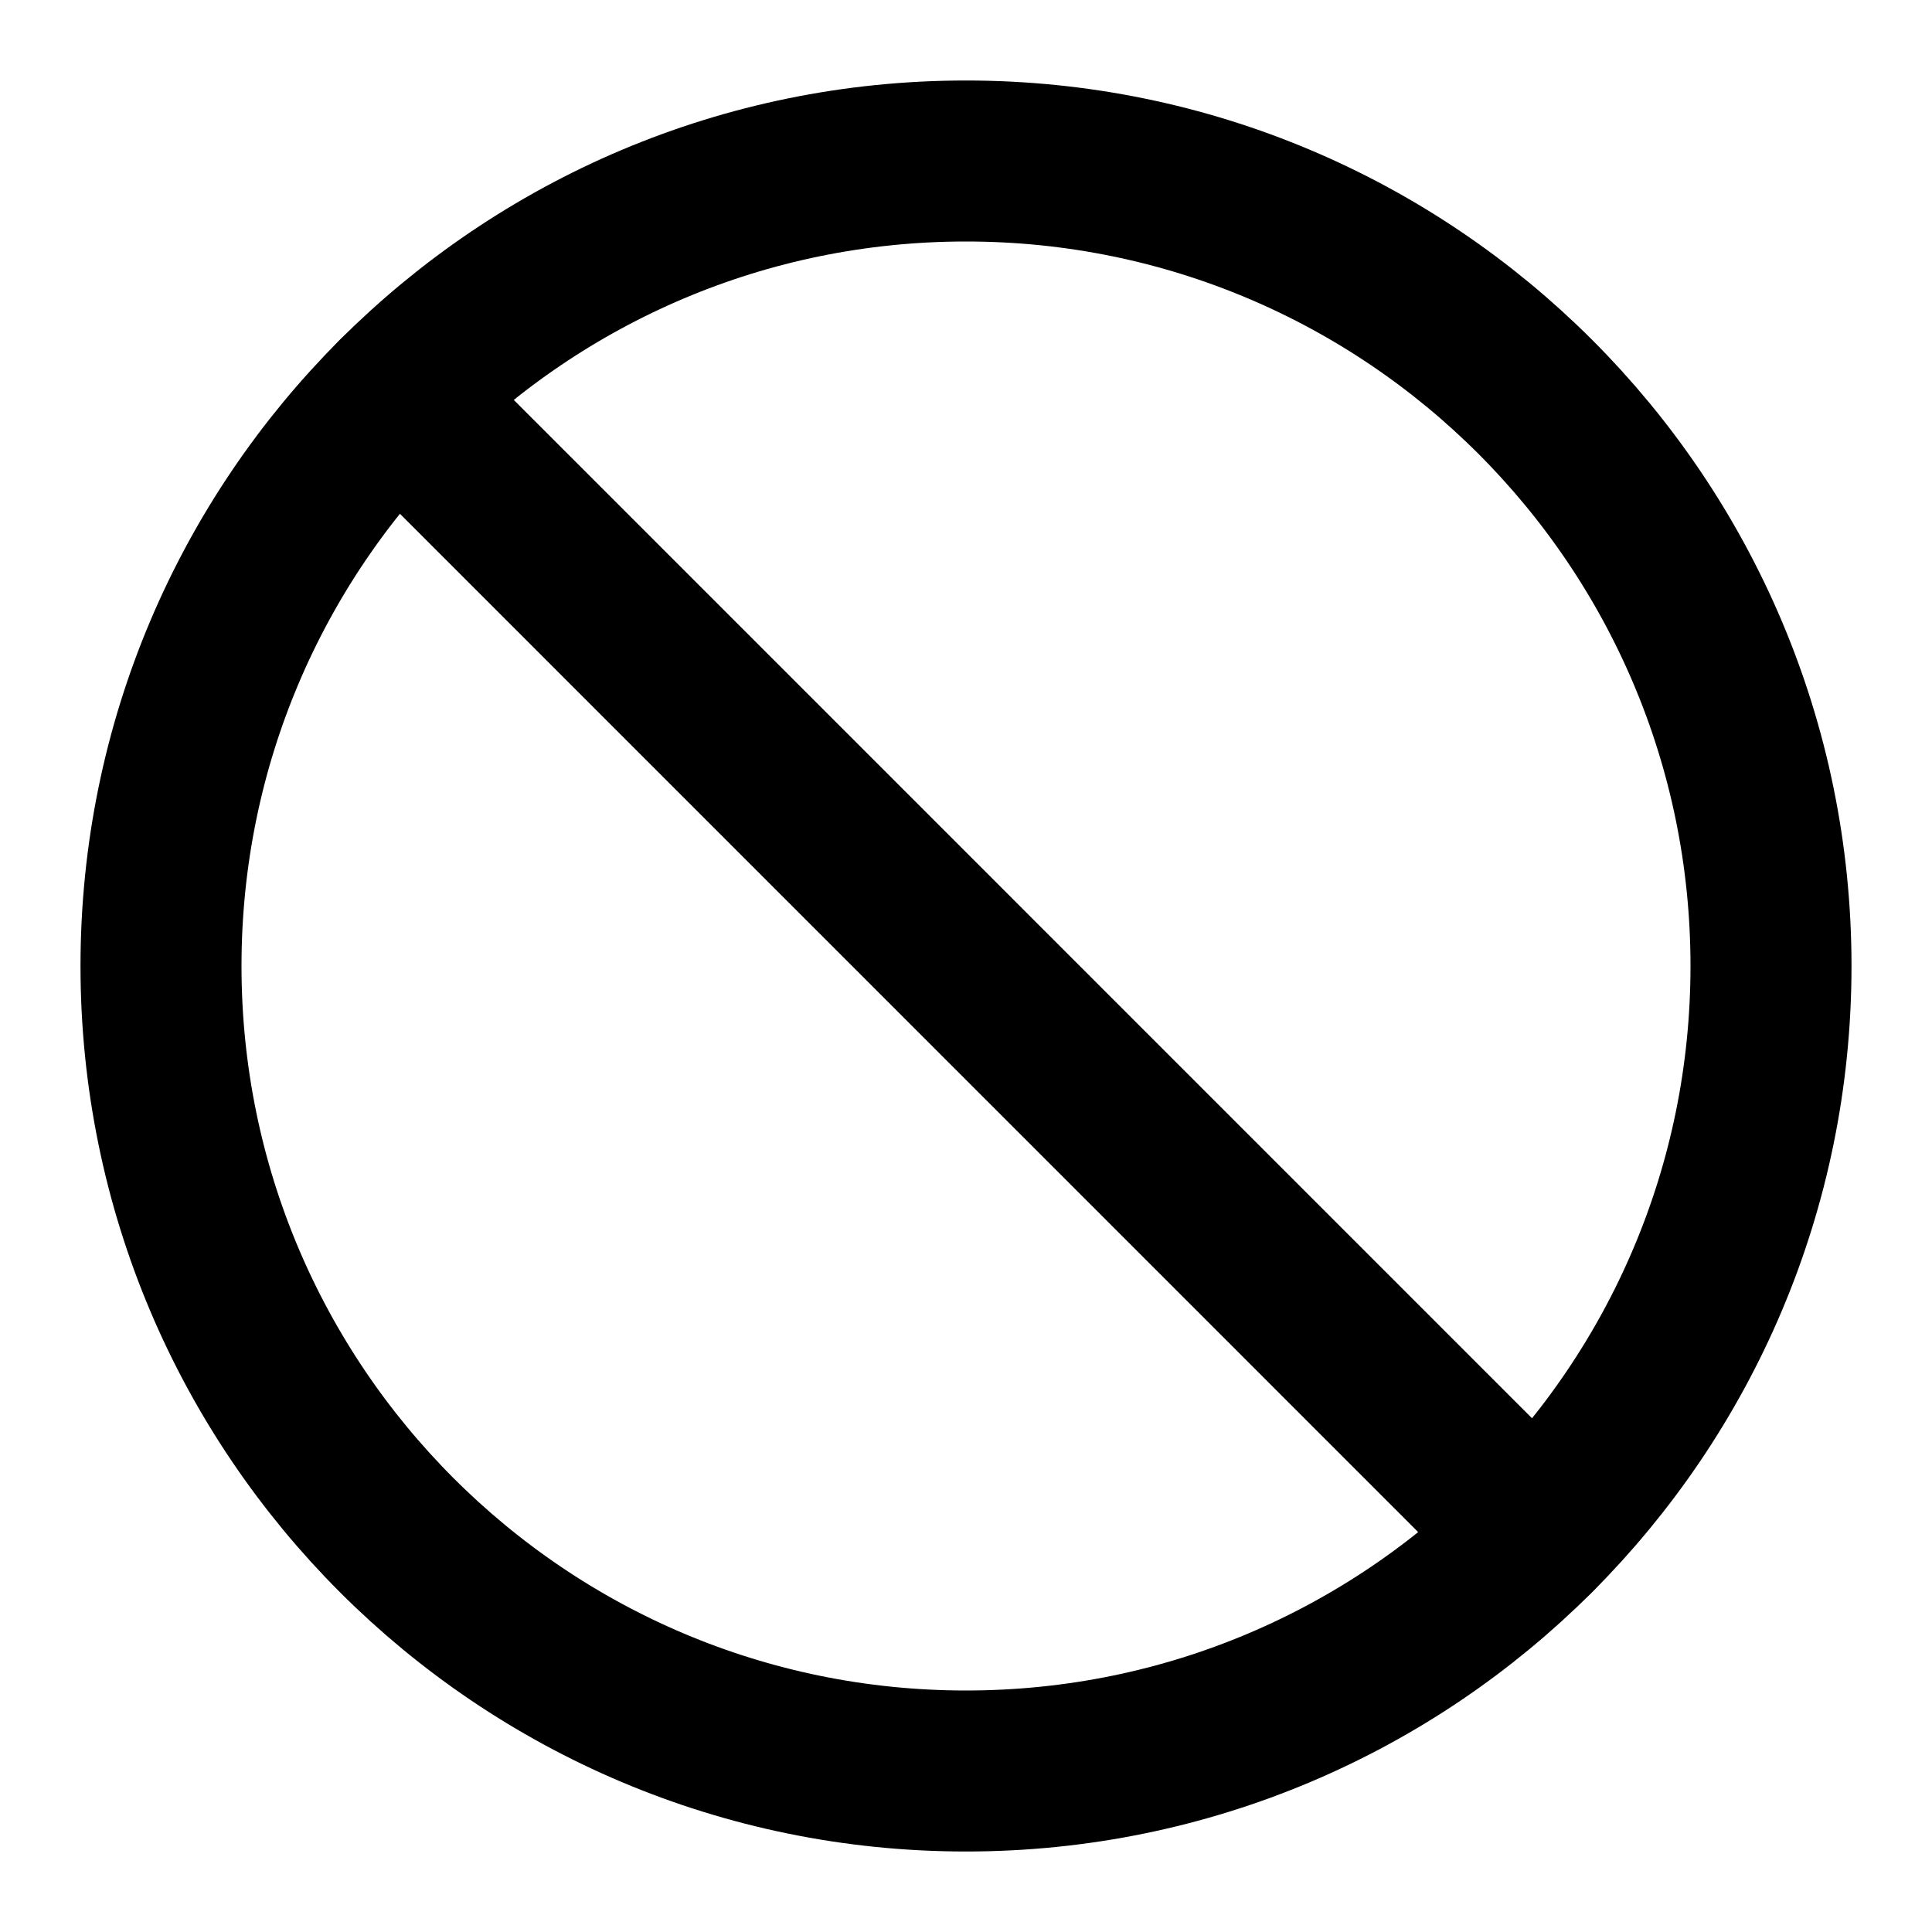
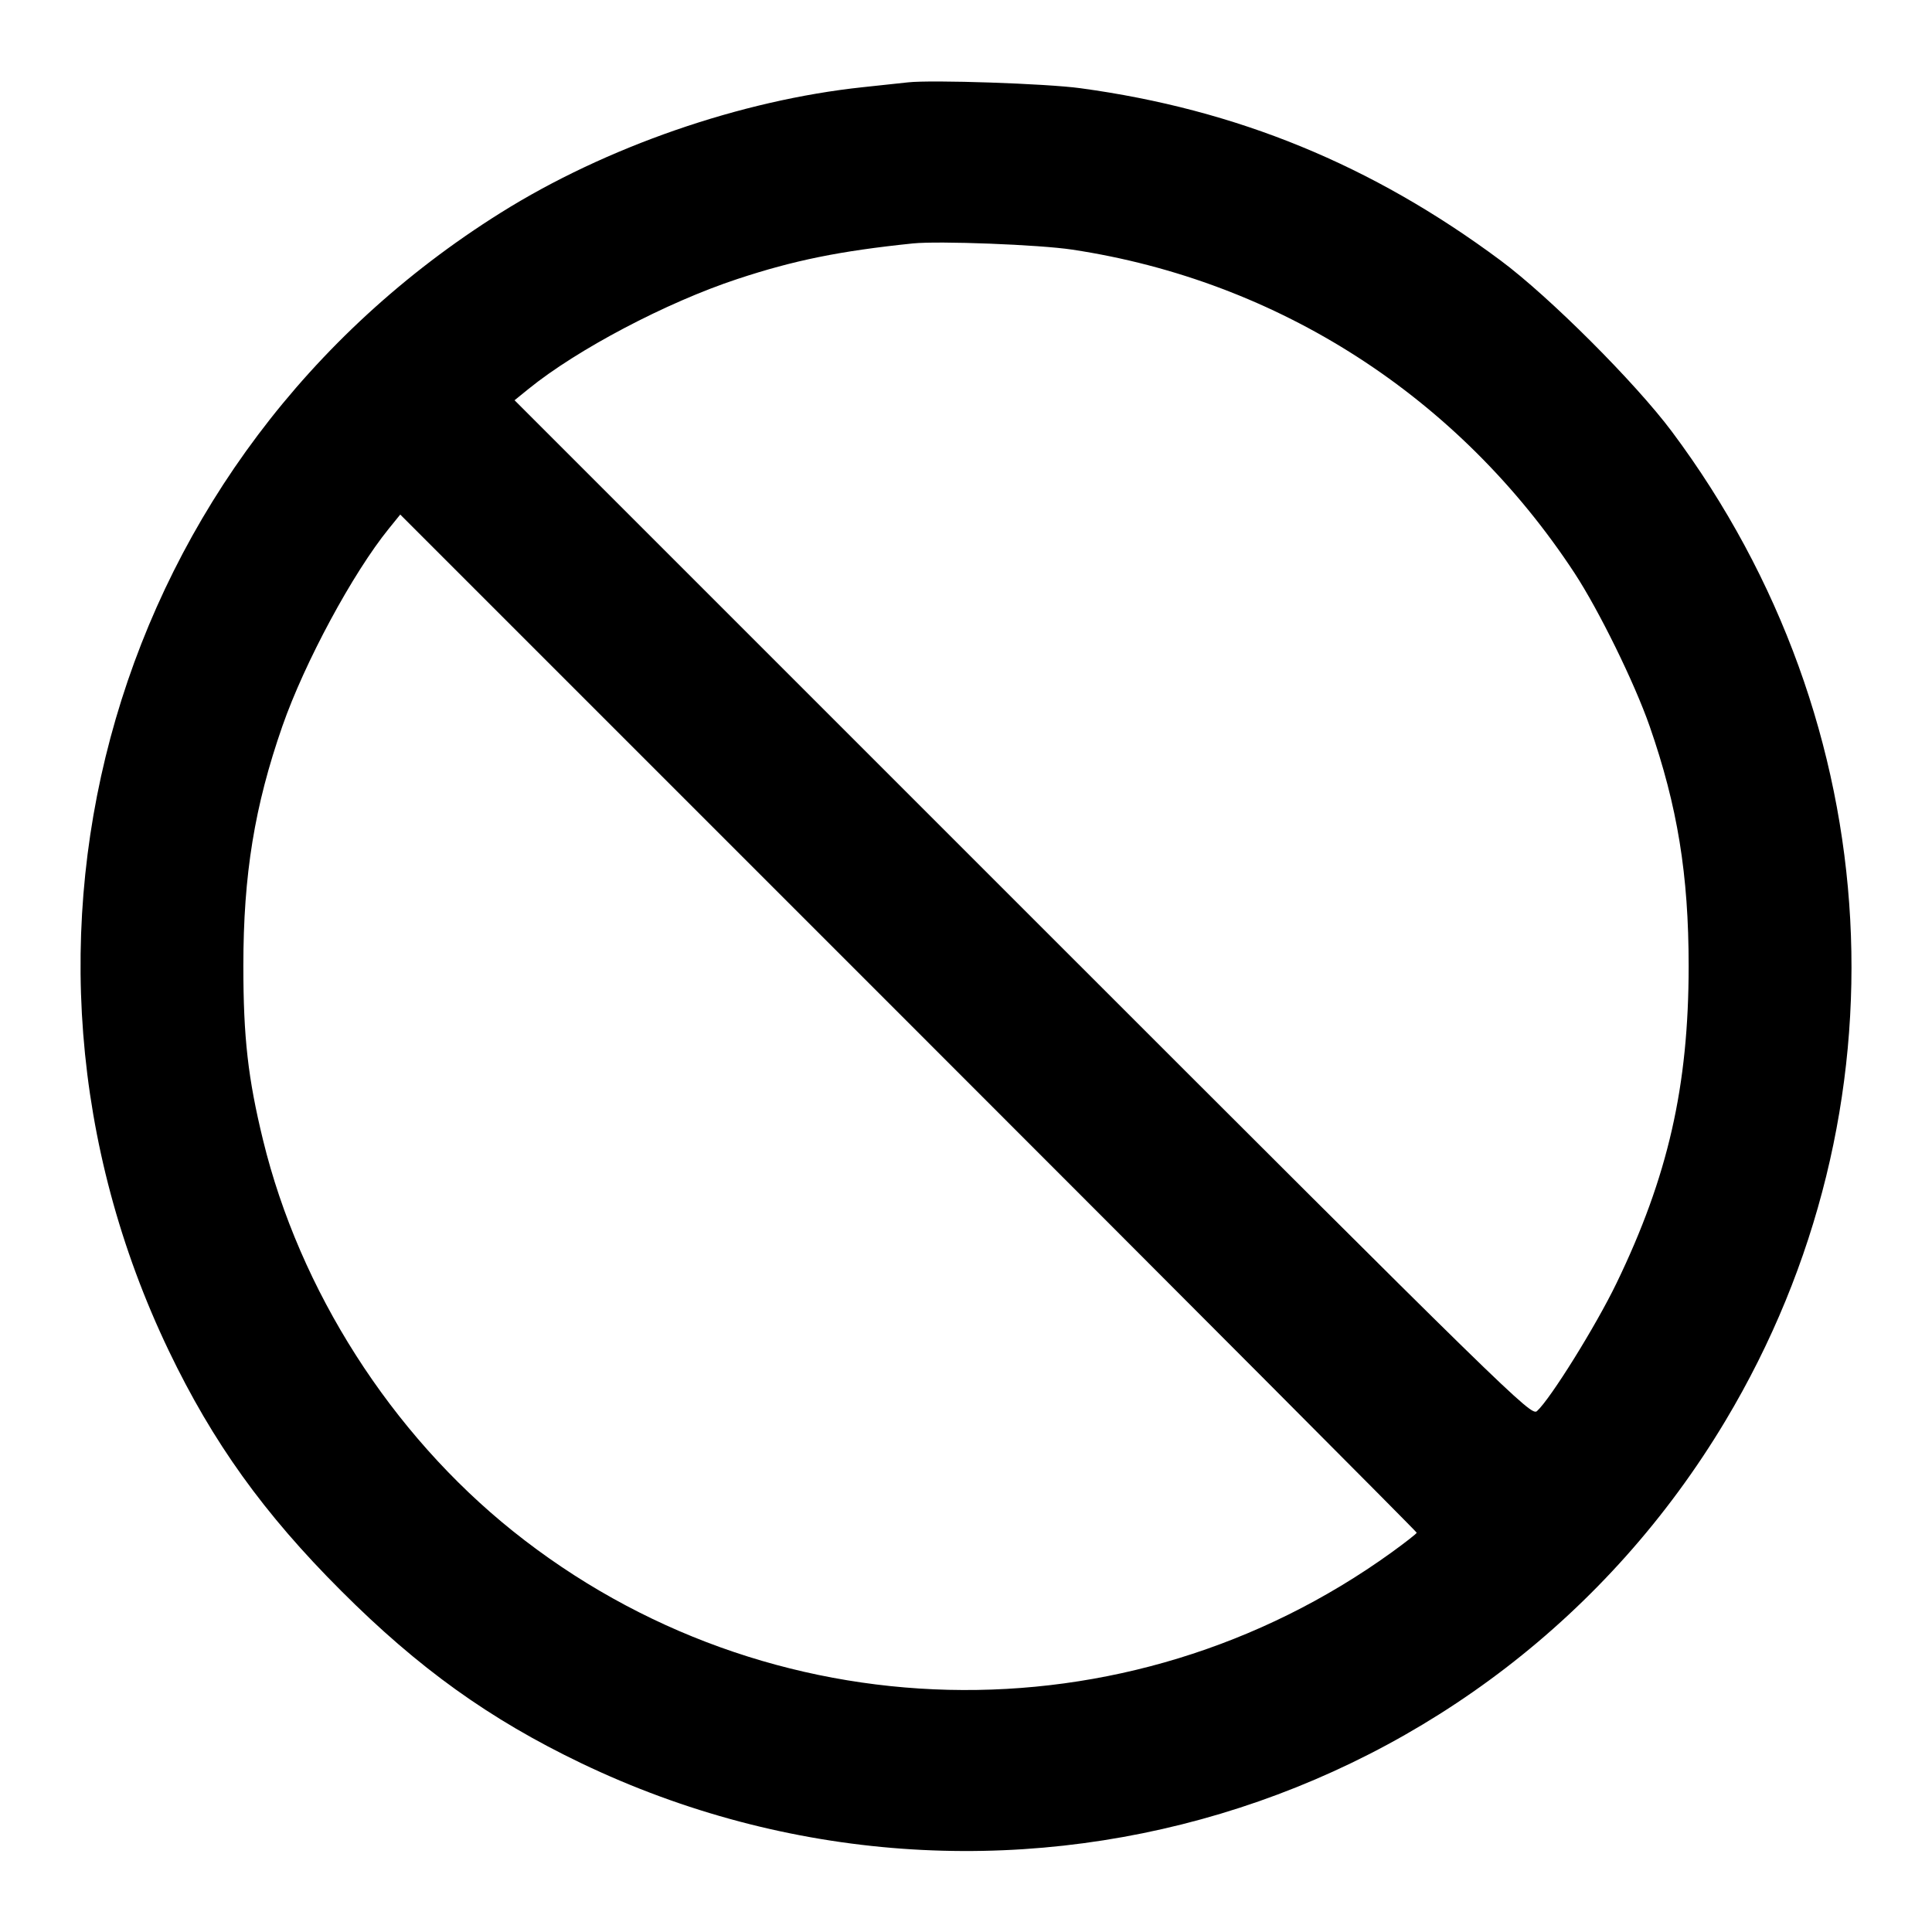
- <svg xmlns="http://www.w3.org/2000/svg" width="24" height="24" viewBox="0 0 24 24" fill="none" stroke="#000000" stroke-width="2" stroke-linecap="round" stroke-linejoin="round">
-   <circle cx="12" cy="12" r="10" />
-   <path d="M4.929 4.929 19.07 19.071" />
+ <svg xmlns="http://www.w3.org/2000/svg" width="24" height="24" viewBox="0 0 24 24">
+   <path d="M11.280 1.023 C 11.203 1.032,10.951 1.059,10.720 1.083 C 9.202 1.244,7.525 1.825,6.220 2.643 C 1.410 5.654,-0.347 11.680,2.097 16.780 C 2.643 17.918,3.276 18.801,4.238 19.762 C 5.199 20.724,6.082 21.357,7.220 21.903 C 12.368 24.370,18.517 22.528,21.436 17.646 C 23.741 13.792,23.481 8.995,20.770 5.363 C 20.316 4.755,19.247 3.686,18.640 3.235 C 17.045 2.049,15.365 1.360,13.423 1.096 C 13.000 1.038,11.574 0.990,11.280 1.023 M13.320 3.101 C 15.883 3.488,18.124 4.931,19.560 7.120 C 19.863 7.583,20.303 8.479,20.492 9.020 C 20.838 10.013,20.977 10.865,20.977 12.000 C 20.977 13.493,20.721 14.617,20.080 15.942 C 19.824 16.472,19.260 17.378,19.093 17.529 C 19.020 17.595,18.790 17.370,12.704 11.284 L 6.392 4.972 6.566 4.831 C 7.170 4.341,8.278 3.757,9.160 3.466 C 9.865 3.233,10.432 3.118,11.340 3.024 C 11.662 2.991,12.911 3.039,13.320 3.101 M17.599 19.040 C 17.598 19.051,17.459 19.160,17.289 19.283 C 13.997 21.659,9.531 21.551,6.370 19.019 C 4.857 17.807,3.722 16.029,3.267 14.160 C 3.081 13.397,3.023 12.888,3.023 12.000 C 3.023 10.865,3.162 10.013,3.508 9.020 C 3.785 8.227,4.383 7.118,4.831 6.566 L 4.972 6.392 11.286 12.706 C 14.759 16.179,17.600 19.029,17.599 19.040 " stroke="none" fill-rule="evenodd" fill="black" />
</svg>
